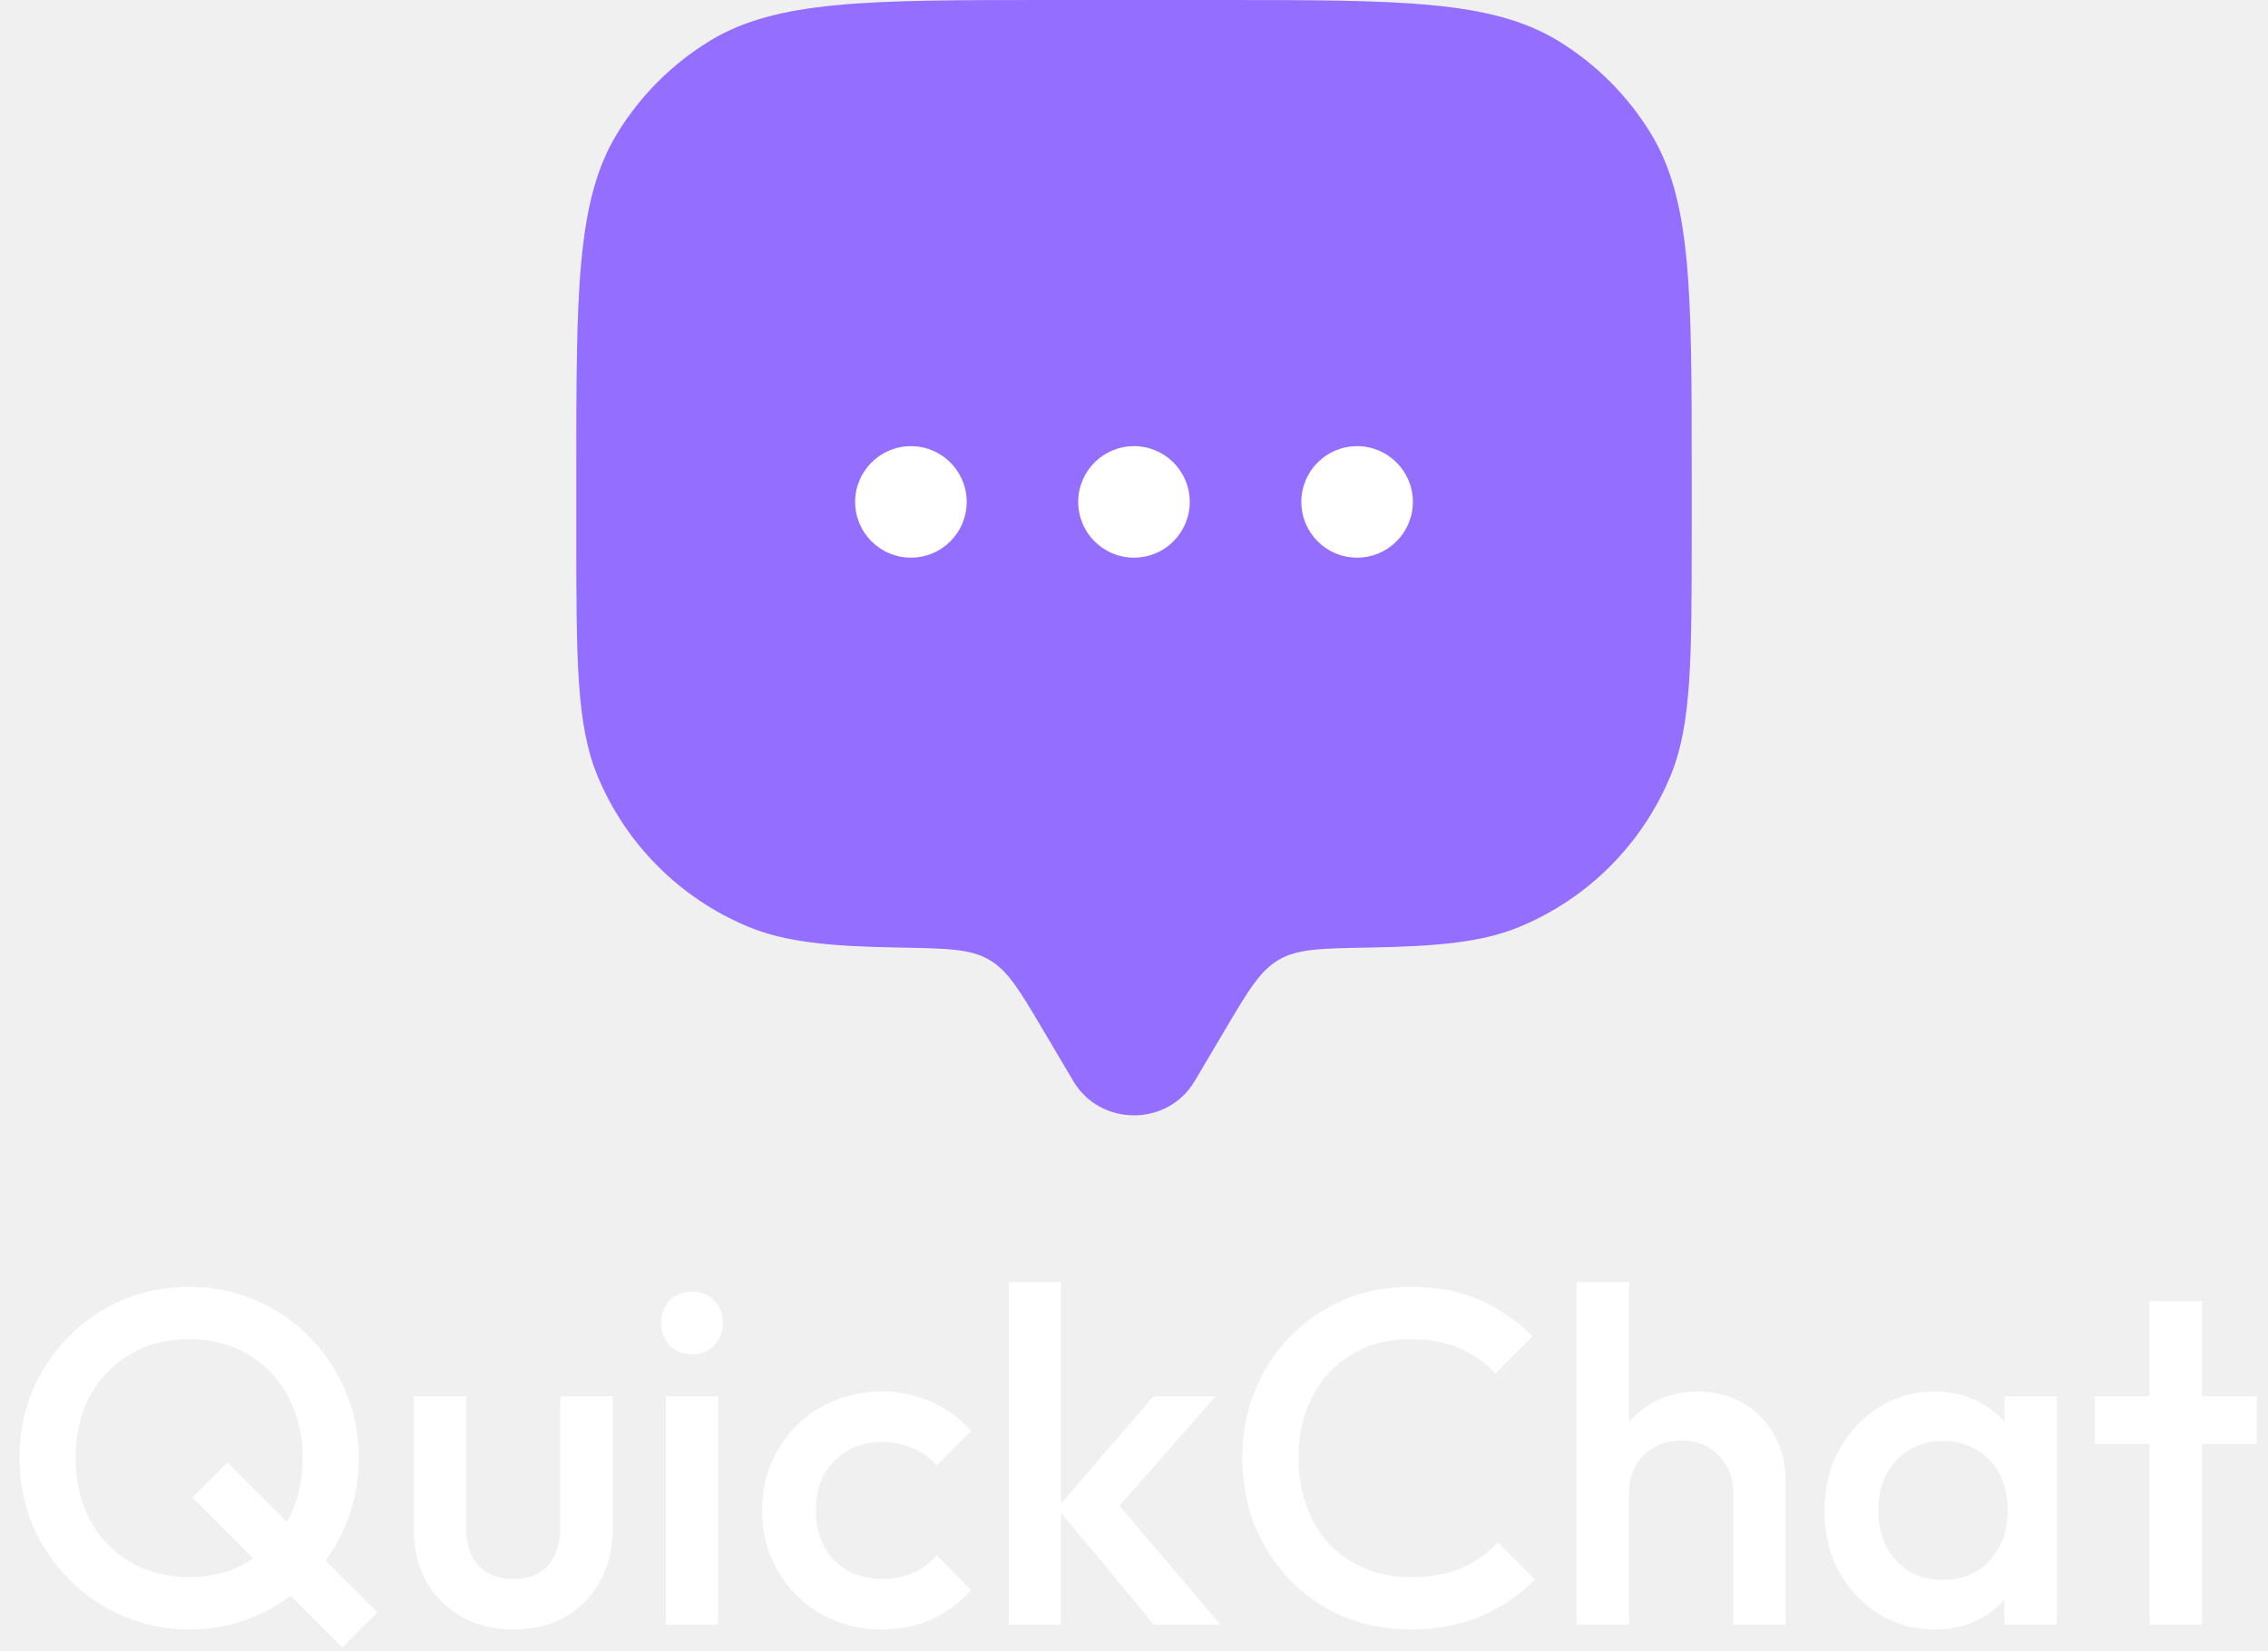
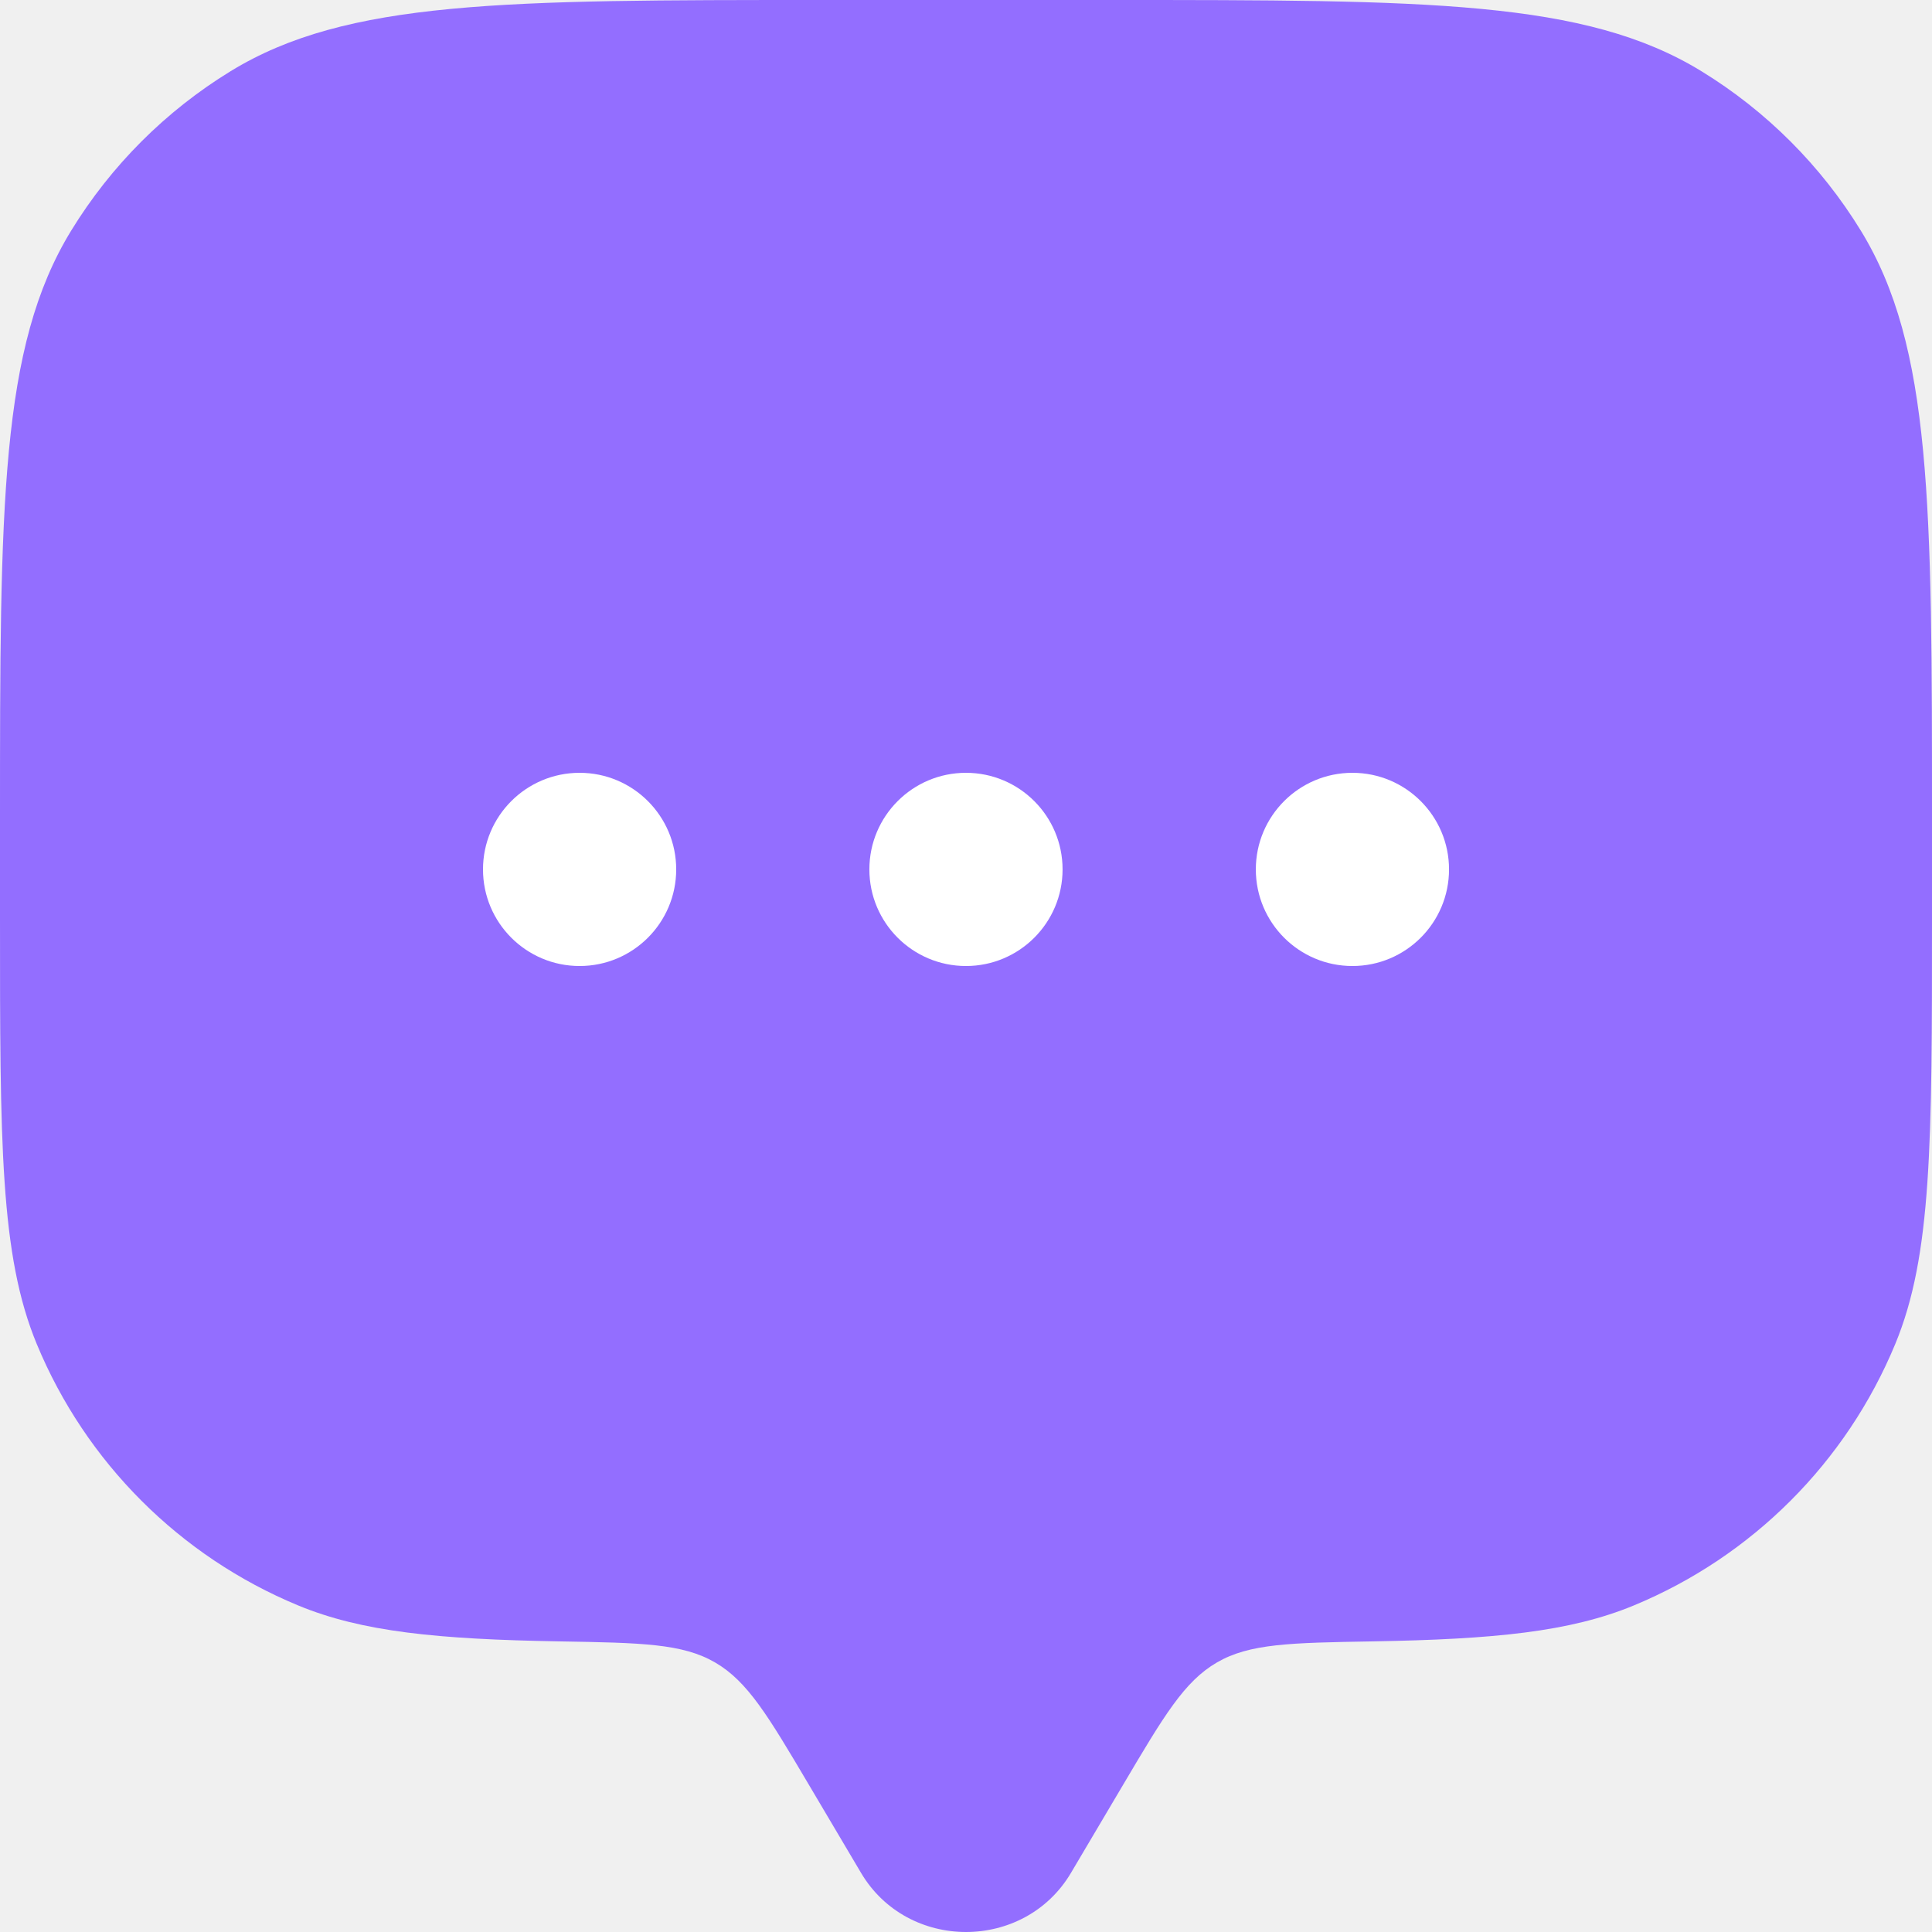
- <svg xmlns="http://www.w3.org/2000/svg" width="610" height="444" viewBox="0 0 610 444" fill="none">
-   <path d="M329.433 277.078L321.301 290.817C314.053 303.061 295.948 303.061 288.7 290.817L280.568 277.078C274.261 266.422 271.108 261.096 266.042 258.148C260.977 255.202 254.599 255.092 241.844 254.873C223.014 254.548 211.204 253.394 201.299 249.292C182.922 241.679 168.321 227.08 160.709 208.702C155 194.92 155 177.446 155 142.501V127.5C155 78.399 155 53.848 166.052 35.813C172.236 25.721 180.721 17.236 190.813 11.052C208.848 -8.94073e-07 233.399 0 282.5 0H327.501C376.602 0 401.152 -8.94073e-07 419.188 11.052C429.281 17.236 437.765 25.721 443.949 35.813C455.001 53.848 455.001 78.399 455.001 127.5V142.501C455.001 177.446 455.001 194.92 449.292 208.702C441.68 227.08 427.08 241.679 408.702 249.292C398.797 253.394 386.988 254.548 368.157 254.873C355.401 255.092 349.024 255.202 343.959 258.148C338.893 261.094 335.739 266.422 329.433 277.078Z" fill="#936EFF" />
-   <path d="M380.004 135.002C380.004 143.287 373.288 150.002 365.004 150.002C356.719 150.002 350.004 143.287 350.004 135.002C350.004 126.717 356.719 120.002 365.004 120.002C373.288 120.002 380.004 126.717 380.004 135.002Z" fill="white" />
-   <path d="M319.996 135.002C319.996 143.287 313.281 150.002 304.996 150.002C296.712 150.002 289.996 143.287 289.996 135.002C289.996 126.717 296.712 120.002 304.996 120.002C313.281 120.002 319.996 126.717 319.996 135.002Z" fill="white" />
-   <path d="M260 135.002C260 143.287 253.284 150.002 245 150.002C236.716 150.002 230 143.287 230 135.002C230 126.717 236.716 120.002 245 120.002C253.284 120.002 260 126.717 260 135.002Z" fill="white" />
-   <path d="M51.072 438.28C44.672 438.28 38.699 437.085 33.152 434.696C27.605 432.307 22.741 429.021 18.56 424.84C14.379 420.573 11.093 415.667 8.704 410.12C6.4 404.488 5.248 398.472 5.248 392.072C5.248 385.672 6.4 379.699 8.704 374.152C11.093 368.605 14.336 363.741 18.432 359.56C22.613 355.293 27.435 352.008 32.896 349.704C38.443 347.315 44.416 346.12 50.816 346.12C57.216 346.12 63.147 347.315 68.608 349.704C74.155 352.008 79.019 355.293 83.2 359.56C87.381 363.741 90.624 368.648 92.928 374.28C95.317 379.827 96.512 385.8 96.512 392.2C96.512 398.6 95.317 404.616 92.928 410.248C90.624 415.795 87.381 420.659 83.2 424.84C79.104 429.021 74.283 432.307 68.736 434.696C63.275 437.085 57.387 438.28 51.072 438.28ZM92.032 443.144L51.712 402.824L61.184 393.352L101.504 433.672L92.032 443.144ZM50.816 424.2C56.875 424.2 62.165 422.835 66.688 420.104C71.296 417.373 74.88 413.619 77.44 408.84C80.085 403.976 81.408 398.387 81.408 392.072C81.408 387.379 80.64 383.112 79.104 379.272C77.653 375.347 75.563 371.976 72.832 369.16C70.101 366.259 66.859 364.04 63.104 362.504C59.435 360.968 55.339 360.2 50.816 360.2C44.843 360.2 39.552 361.565 34.944 364.296C30.421 366.941 26.837 370.653 24.192 375.432C21.632 380.211 20.352 385.757 20.352 392.072C20.352 396.765 21.077 401.117 22.528 405.128C24.064 409.053 26.155 412.424 28.8 415.24C31.531 418.056 34.773 420.275 38.528 421.896C42.283 423.432 46.379 424.2 50.816 424.2ZM138.024 438.28C132.819 438.28 128.168 437.128 124.072 434.824C120.061 432.52 116.904 429.363 114.6 425.352C112.381 421.256 111.272 416.563 111.272 411.272V375.56H125.352V410.632C125.352 413.619 125.821 416.179 126.76 418.312C127.784 420.36 129.235 421.939 131.112 423.048C133.075 424.157 135.379 424.712 138.024 424.712C142.12 424.712 145.235 423.517 147.368 421.128C149.587 418.653 150.696 415.155 150.696 410.632V375.56H164.776V411.272C164.776 416.648 163.624 421.384 161.32 425.48C159.101 429.491 155.987 432.648 151.976 434.952C147.965 437.171 143.315 438.28 138.024 438.28ZM179.061 437V375.56H193.141V437H179.061ZM186.101 364.296C183.712 364.296 181.706 363.485 180.085 361.864C178.549 360.243 177.781 358.237 177.781 355.848C177.781 353.459 178.549 351.453 180.085 349.832C181.706 348.211 183.712 347.4 186.101 347.4C188.576 347.4 190.581 348.211 192.117 349.832C193.653 351.453 194.421 353.459 194.421 355.848C194.421 358.237 193.653 360.243 192.117 361.864C190.581 363.485 188.576 364.296 186.101 364.296ZM237.221 438.28C231.162 438.28 225.658 436.872 220.709 434.056C215.845 431.24 212.005 427.4 209.189 422.536C206.373 417.672 204.965 412.253 204.965 406.28C204.965 400.221 206.373 394.803 209.189 390.024C212.005 385.16 215.845 381.32 220.709 378.504C225.658 375.688 231.162 374.28 237.221 374.28C242 374.28 246.437 375.219 250.533 377.096C254.714 378.888 258.256 381.491 261.157 384.904L251.941 394.248C250.149 392.115 247.973 390.536 245.413 389.512C242.938 388.403 240.208 387.848 237.221 387.848C233.722 387.848 230.608 388.659 227.877 390.28C225.232 391.816 223.141 393.949 221.605 396.68C220.154 399.411 219.429 402.611 219.429 406.28C219.429 409.864 220.154 413.064 221.605 415.88C223.141 418.611 225.232 420.787 227.877 422.408C230.608 423.944 233.722 424.712 237.221 424.712C240.208 424.712 242.938 424.2 245.413 423.176C247.973 422.067 250.149 420.445 251.941 418.312L261.157 427.656C258.256 431.069 254.714 433.715 250.533 435.592C246.437 437.384 242 438.28 237.221 438.28ZM310.348 437L284.364 405.64L310.22 375.56H326.988L297.292 409.352L297.932 401.288L328.268 437H310.348ZM271.308 437V344.84H285.388V437H271.308ZM379.307 438.28C372.822 438.28 366.806 437.128 361.259 434.824C355.798 432.435 351.019 429.149 346.923 424.968C342.827 420.701 339.67 415.795 337.451 410.248C335.232 404.616 334.123 398.6 334.123 392.2C334.123 385.8 335.232 379.827 337.451 374.28C339.67 368.648 342.827 363.741 346.923 359.56C351.019 355.379 355.798 352.093 361.259 349.704C366.806 347.315 372.822 346.12 379.307 346.12C386.56 346.12 392.832 347.315 398.123 349.704C403.414 352.093 408.107 355.336 412.203 359.432L402.219 369.416C399.574 366.515 396.331 364.253 392.491 362.632C388.736 361.011 384.342 360.2 379.307 360.2C374.87 360.2 370.816 360.968 367.147 362.504C363.478 364.04 360.278 366.259 357.547 369.16C354.902 371.976 352.854 375.347 351.403 379.272C349.952 383.197 349.227 387.507 349.227 392.2C349.227 396.893 349.952 401.203 351.403 405.128C352.854 409.053 354.902 412.467 357.547 415.368C360.278 418.184 363.478 420.36 367.147 421.896C370.816 423.432 374.87 424.2 379.307 424.2C384.768 424.2 389.376 423.389 393.131 421.768C396.971 420.061 400.214 417.757 402.859 414.856L412.843 424.84C408.747 429.021 403.926 432.307 398.379 434.696C392.832 437.085 386.475 438.28 379.307 438.28ZM466.17 437V401.544C466.17 397.448 464.847 394.077 462.202 391.432C459.642 388.787 456.314 387.464 452.218 387.464C449.487 387.464 447.055 388.061 444.922 389.256C442.789 390.451 441.125 392.115 439.93 394.248C438.735 396.381 438.138 398.813 438.138 401.544L432.634 398.472C432.634 393.779 433.658 389.64 435.706 386.056C437.754 382.387 440.57 379.528 444.154 377.48C447.823 375.347 451.919 374.28 456.442 374.28C461.05 374.28 465.146 375.304 468.73 377.352C472.314 379.4 475.13 382.259 477.178 385.928C479.226 389.512 480.25 393.693 480.25 398.472V437H466.17ZM424.058 437V344.84H438.138V437H424.058ZM520.286 438.28C514.739 438.28 509.705 436.872 505.182 434.056C500.745 431.24 497.203 427.443 494.558 422.664C491.998 417.8 490.718 412.381 490.718 406.408C490.718 400.349 491.998 394.931 494.558 390.152C497.203 385.288 500.745 381.448 505.182 378.632C509.705 375.731 514.739 374.28 520.286 374.28C524.979 374.28 529.118 375.304 532.702 377.352C536.371 379.315 539.273 382.045 541.406 385.544C543.539 389.043 544.606 393.011 544.606 397.448V415.112C544.606 419.549 543.539 423.517 541.406 427.016C539.358 430.515 536.499 433.288 532.83 435.336C529.161 437.299 524.979 438.28 520.286 438.28ZM522.59 424.968C527.795 424.968 531.977 423.219 535.134 419.72C538.377 416.221 539.998 411.741 539.998 406.28C539.998 402.611 539.273 399.368 537.822 396.552C536.371 393.736 534.323 391.56 531.678 390.024C529.118 388.403 526.089 387.592 522.59 387.592C519.177 387.592 516.147 388.403 513.502 390.024C510.942 391.56 508.894 393.736 507.358 396.552C505.907 399.368 505.182 402.611 505.182 406.28C505.182 409.949 505.907 413.192 507.358 416.008C508.894 418.824 510.942 421.043 513.502 422.664C516.147 424.2 519.177 424.968 522.59 424.968ZM539.102 437V420.488L541.534 405.512L539.102 390.664V375.56H553.182V437H539.102ZM578.152 437V349.96H592.232V437H578.152ZM563.432 388.36V375.56H606.952V388.36H563.432Z" fill="white" />
+ <svg xmlns="http://www.w3.org/2000/svg" width="300" height="300" viewBox="0 0 300 300" fill="none">
+   <path d="M174.433 277.078L166.301 290.817C159.053 303.061 140.948 303.061 133.7 290.817L125.568 277.078C119.261 266.422 116.108 261.096 111.042 258.148C105.977 255.202 99.599 255.092 86.844 254.873C68.014 254.548 56.204 253.394 46.299 249.292C27.922 241.679 13.321 227.08 5.709 208.702C-4.47037e-07 194.92 0 177.446 0 142.501V127.5C0 78.399 -8.94073e-07 53.848 11.052 35.813C17.236 25.721 25.721 17.236 35.813 11.052C53.848 -8.94073e-07 78.399 0 127.5 0H172.501C221.602 0 246.152 -8.94073e-07 264.188 11.052C274.281 17.236 282.765 25.721 288.949 35.813C300.001 53.848 300.001 78.399 300.001 127.5V142.501C300.001 177.446 300.001 194.92 294.292 208.702C286.68 227.08 272.08 241.679 253.702 249.292C243.797 253.394 231.988 254.548 213.157 254.873C200.401 255.092 194.024 255.202 188.959 258.148C183.893 261.094 180.739 266.422 174.433 277.078Z" fill="#936EFF" />
+   <path d="M225.004 135.002C225.004 143.287 218.288 150.002 210.004 150.002C201.719 150.002 195.004 143.287 195.004 135.002C195.004 126.717 201.719 120.002 210.004 120.002C218.288 120.002 225.004 126.717 225.004 135.002Z" fill="white" />
+   <path d="M164.996 135.002C164.996 143.287 158.281 150.002 149.996 150.002C141.712 150.002 134.996 143.287 134.996 135.002C134.996 126.717 141.712 120.002 149.996 120.002C158.281 120.002 164.996 126.717 164.996 135.002Z" fill="white" />
+   <path d="M105 135.002C105 143.287 98.284 150.002 90 150.002C81.716 150.002 75 143.287 75 135.002C75 126.717 81.716 120.002 90 120.002C98.284 120.002 105 126.717 105 135.002Z" fill="white" />
</svg>
